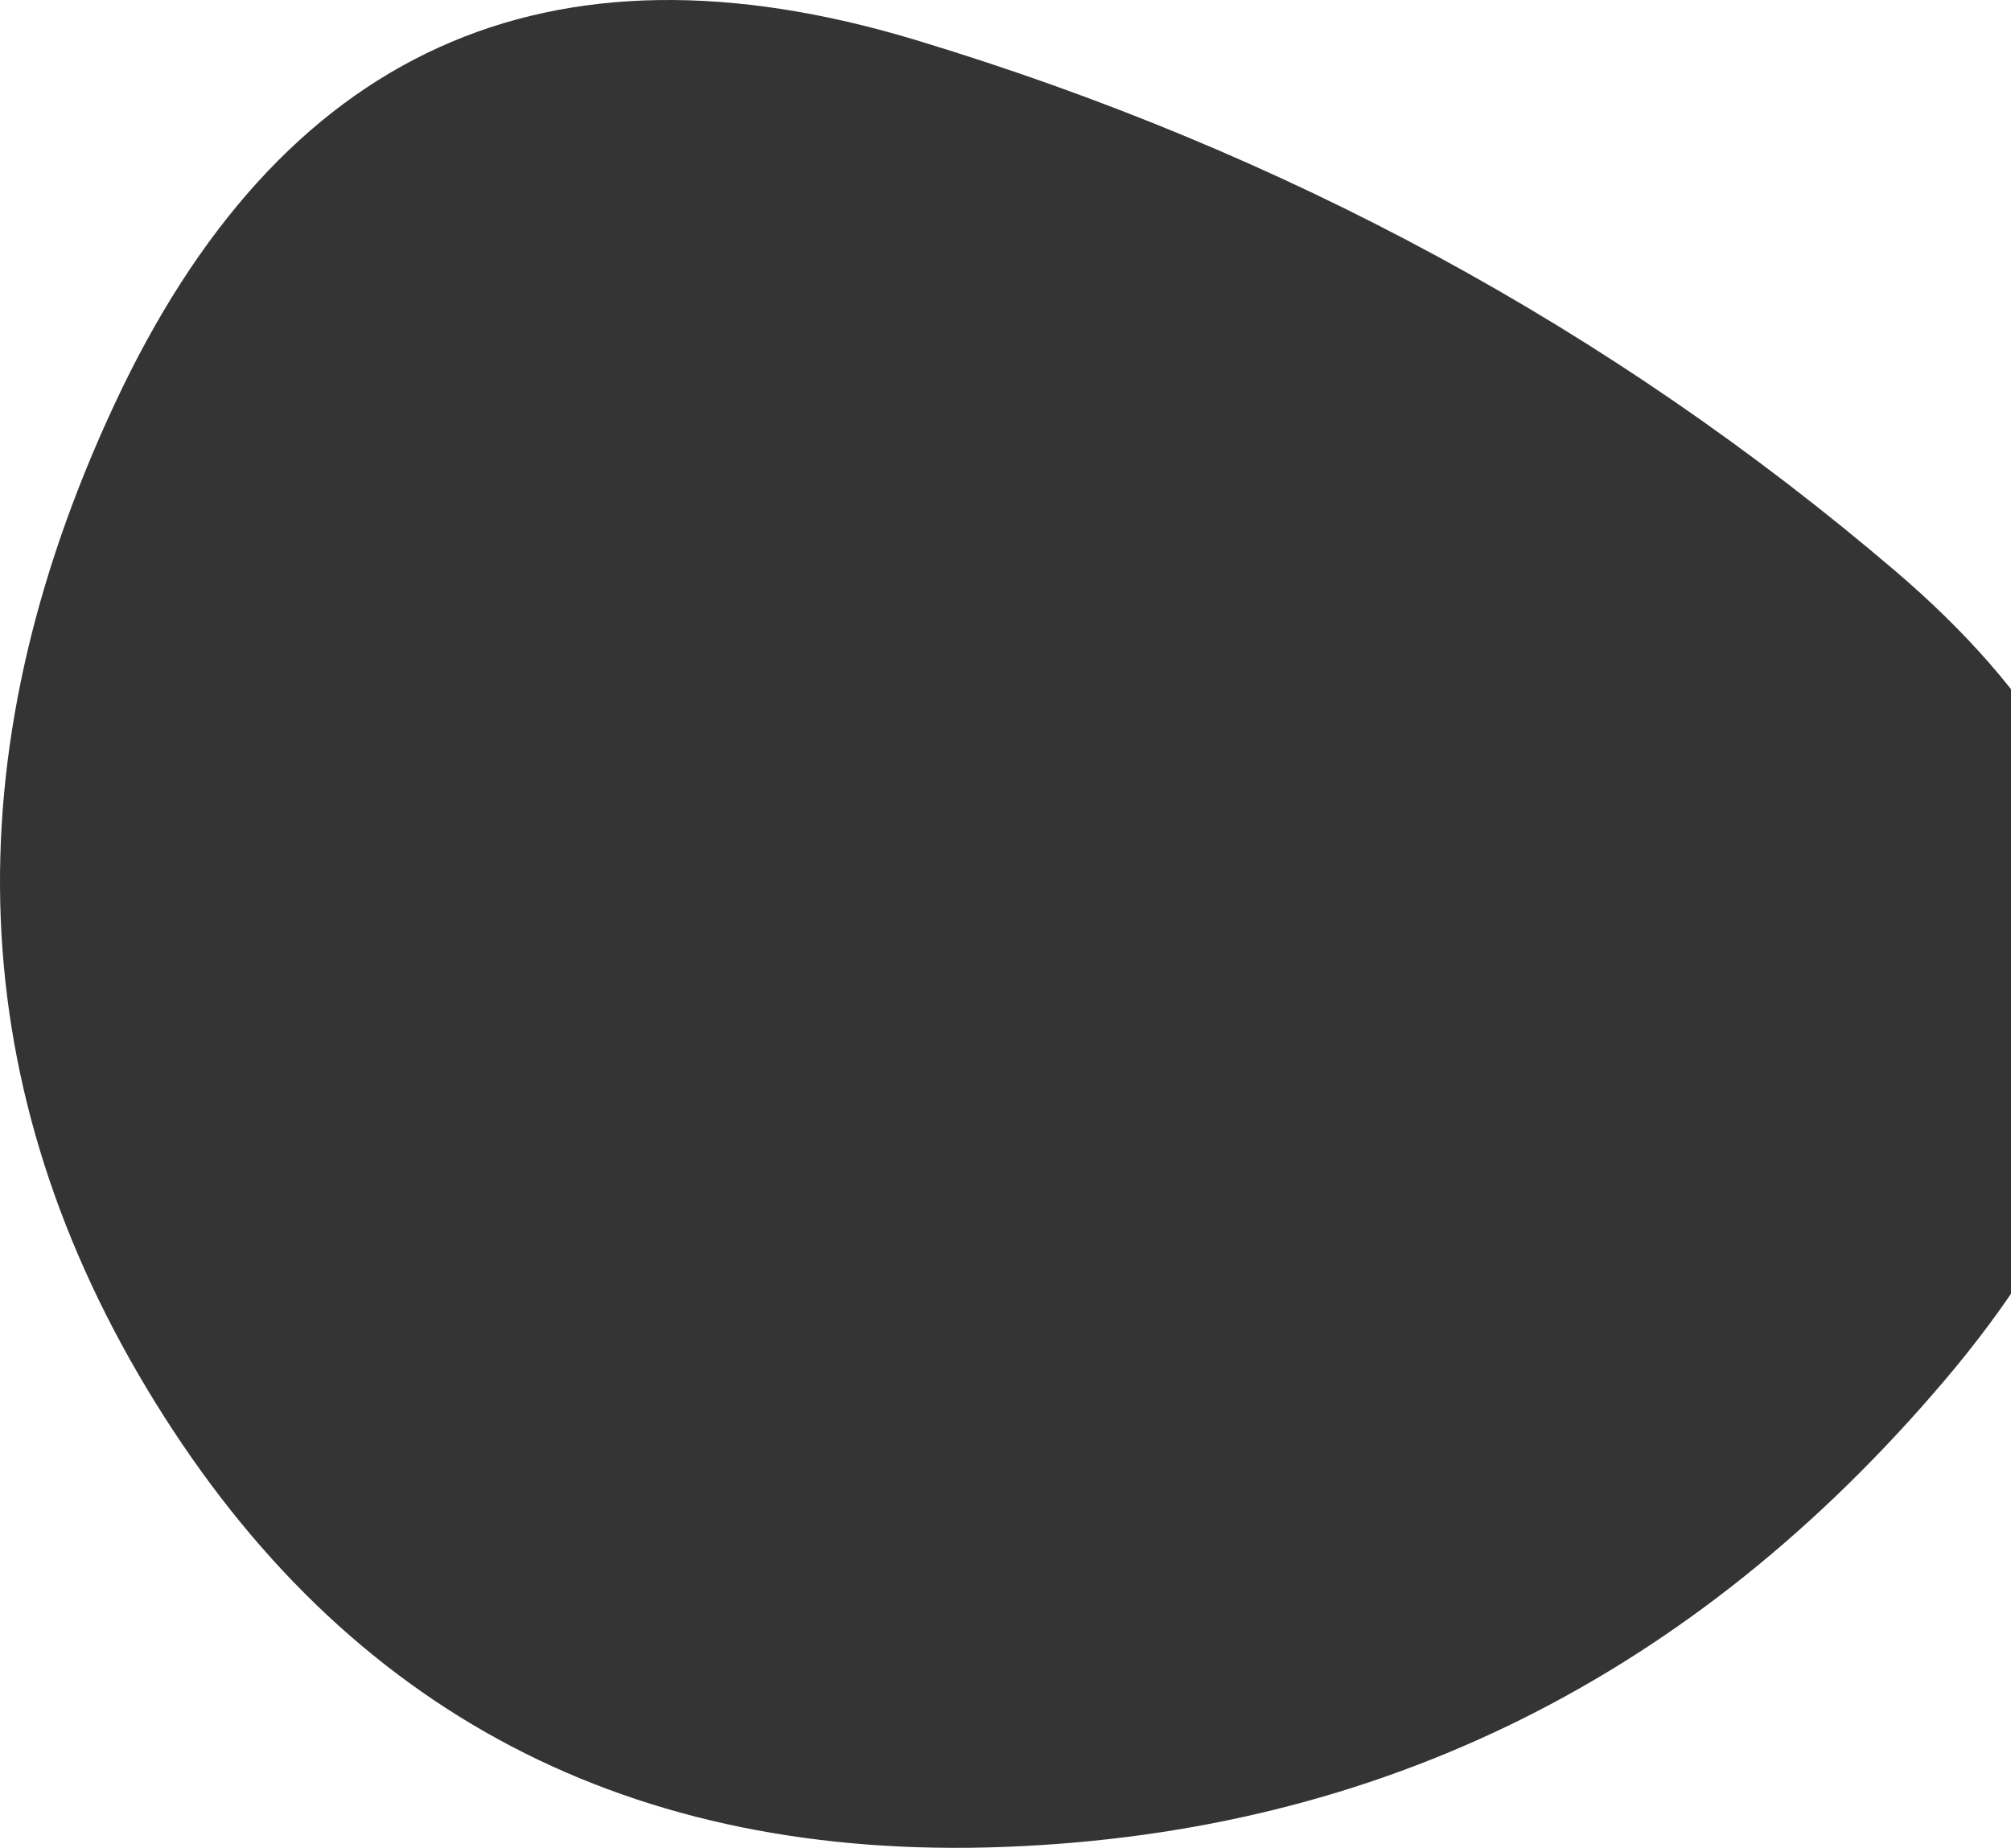
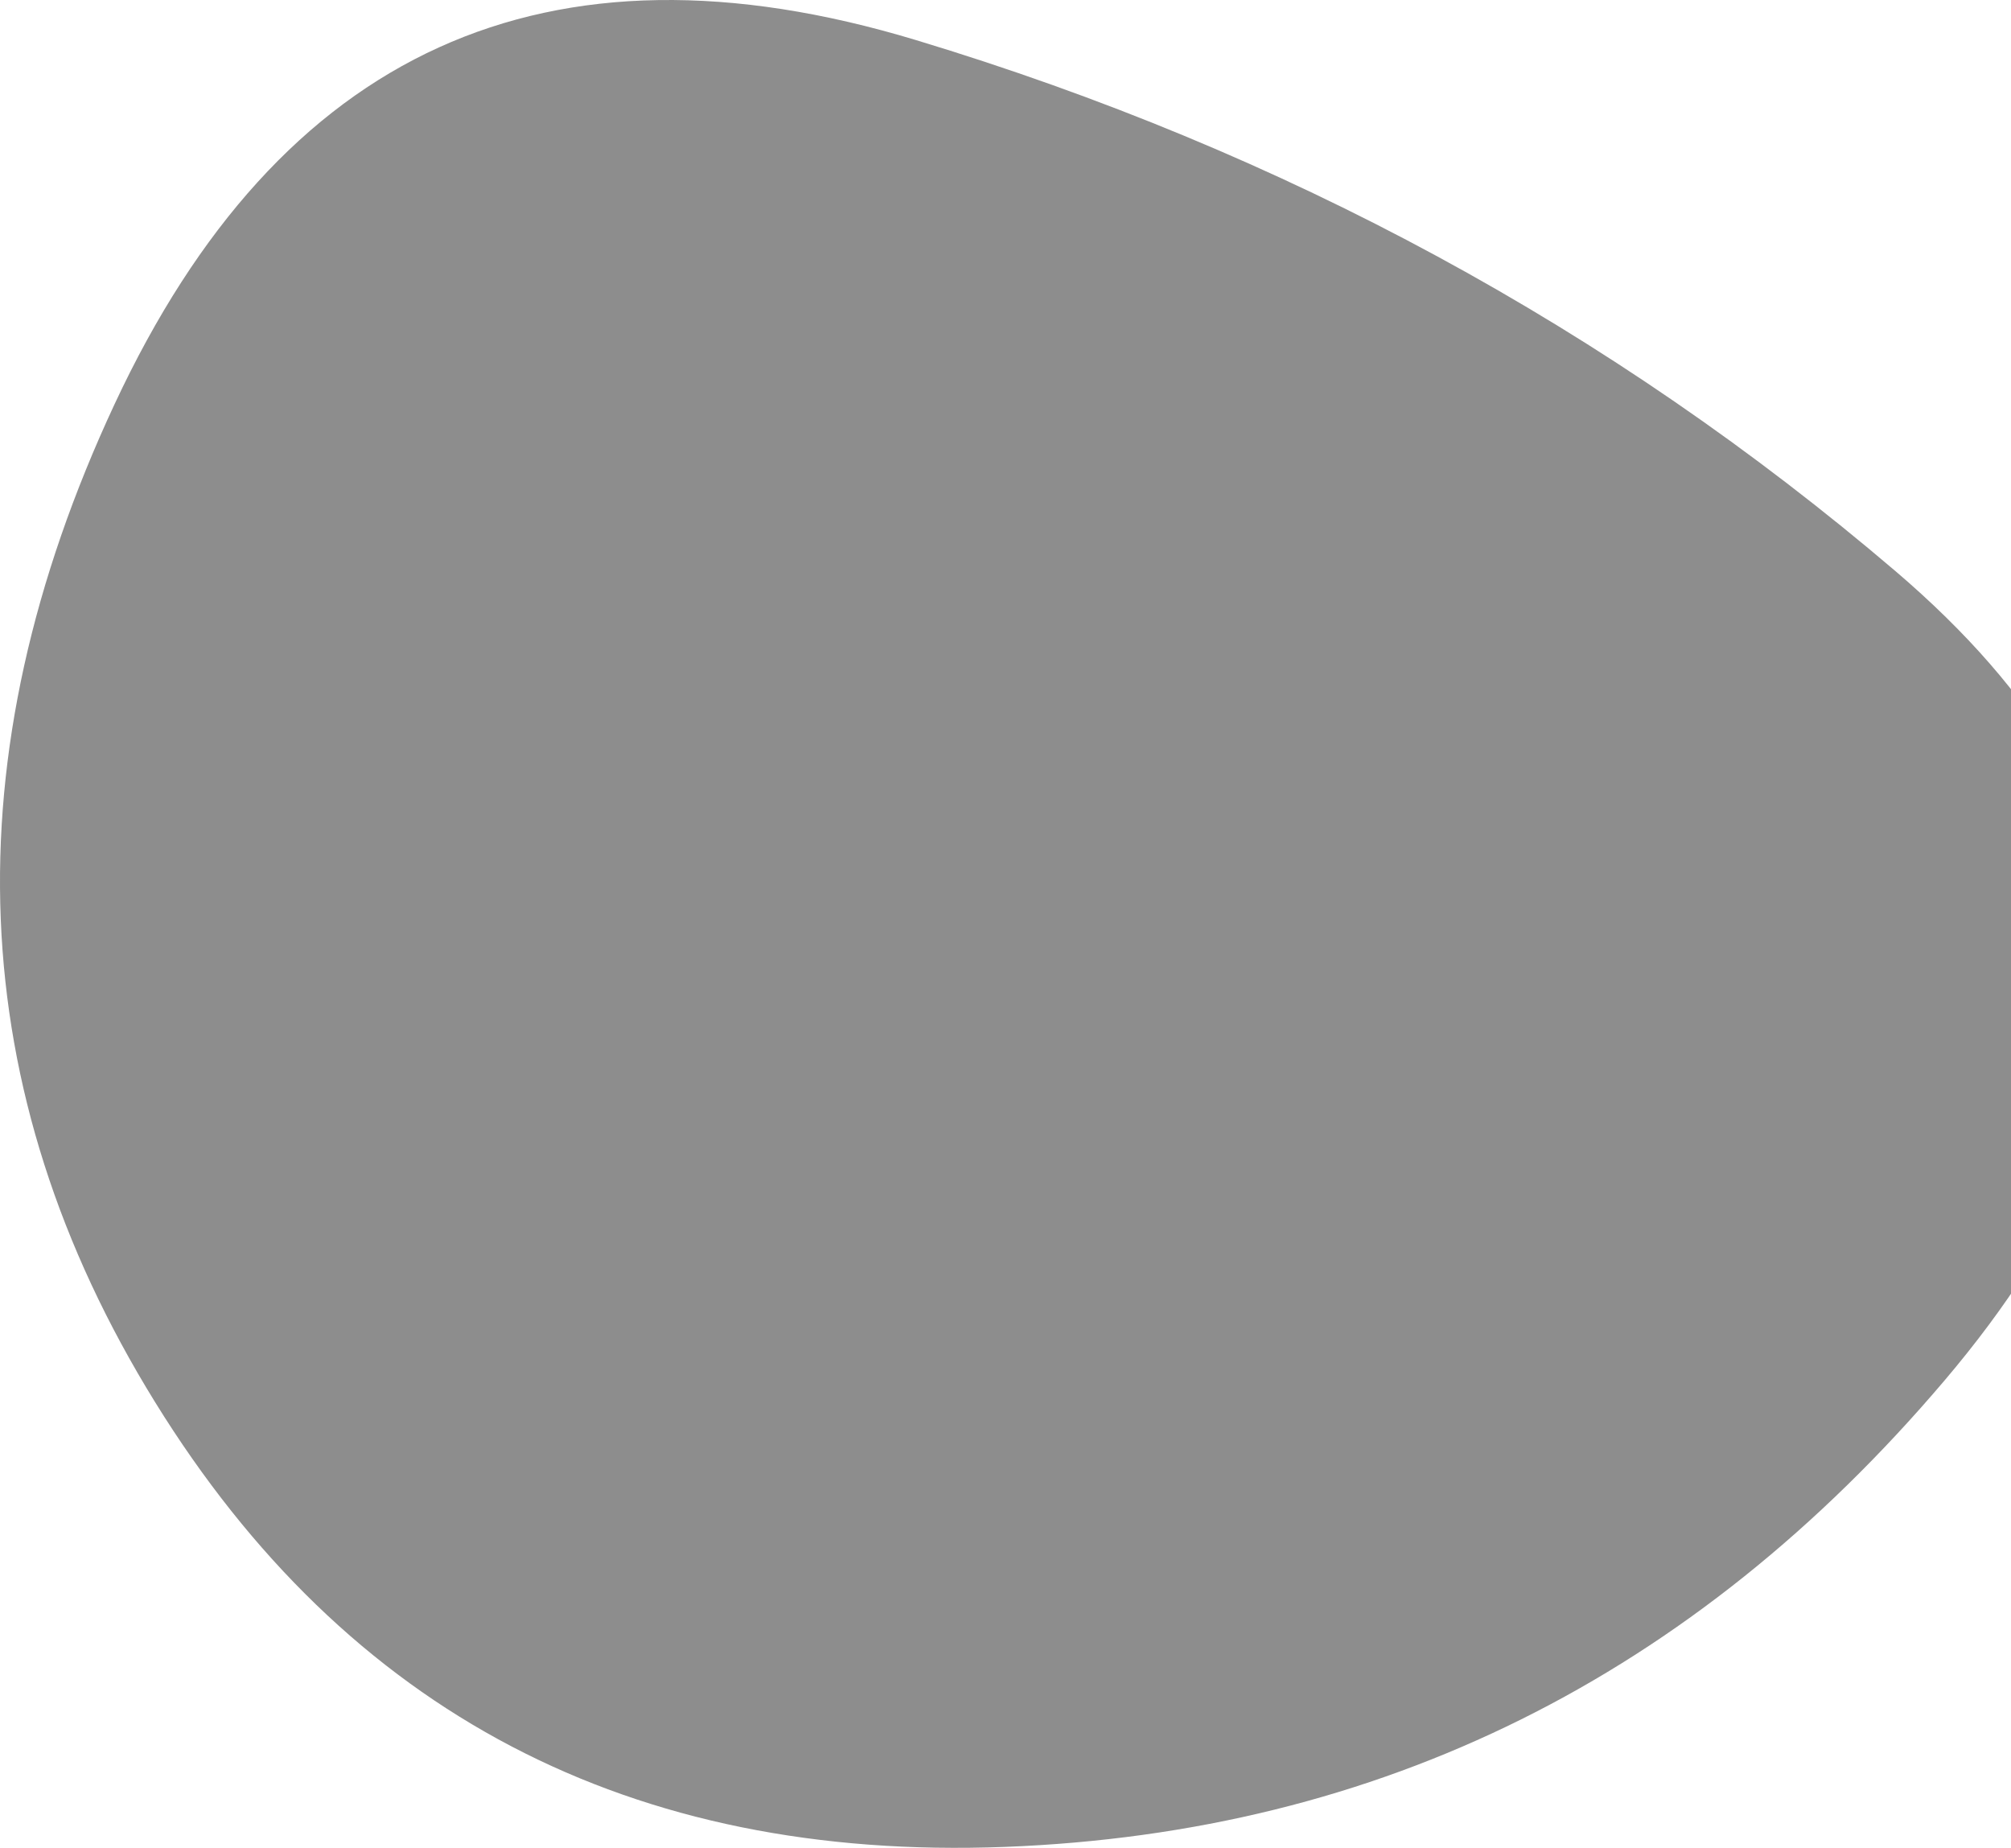
<svg xmlns="http://www.w3.org/2000/svg" width="689" height="633" viewBox="0 0 689 633" fill="none">
-   <path d="M666.266 472.852C580.032 574.472 472.734 627.746 344.371 632.673C216.008 637.6 118.913 586.79 53.086 480.242C-12.741 373.695 -17.349 259.756 39.263 138.427C95.874 17.099 187.374 -24.474 313.762 13.711C440.15 51.896 552.056 112.56 649.48 195.704C746.904 278.849 752.499 371.231 666.266 472.852Z" fill="rgba(0, 0, 0, 0.793)" />
+   <path d="M666.266 472.852C580.032 574.472 472.734 627.746 344.371 632.673C216.008 637.6 118.913 586.79 53.086 480.242C-12.741 373.695 -17.349 259.756 39.263 138.427C95.874 17.099 187.374 -24.474 313.762 13.711C440.15 51.896 552.056 112.56 649.48 195.704C746.904 278.849 752.499 371.231 666.266 472.852Z" fill="rgba(0, 0, 0, 0.448)" />
</svg>
